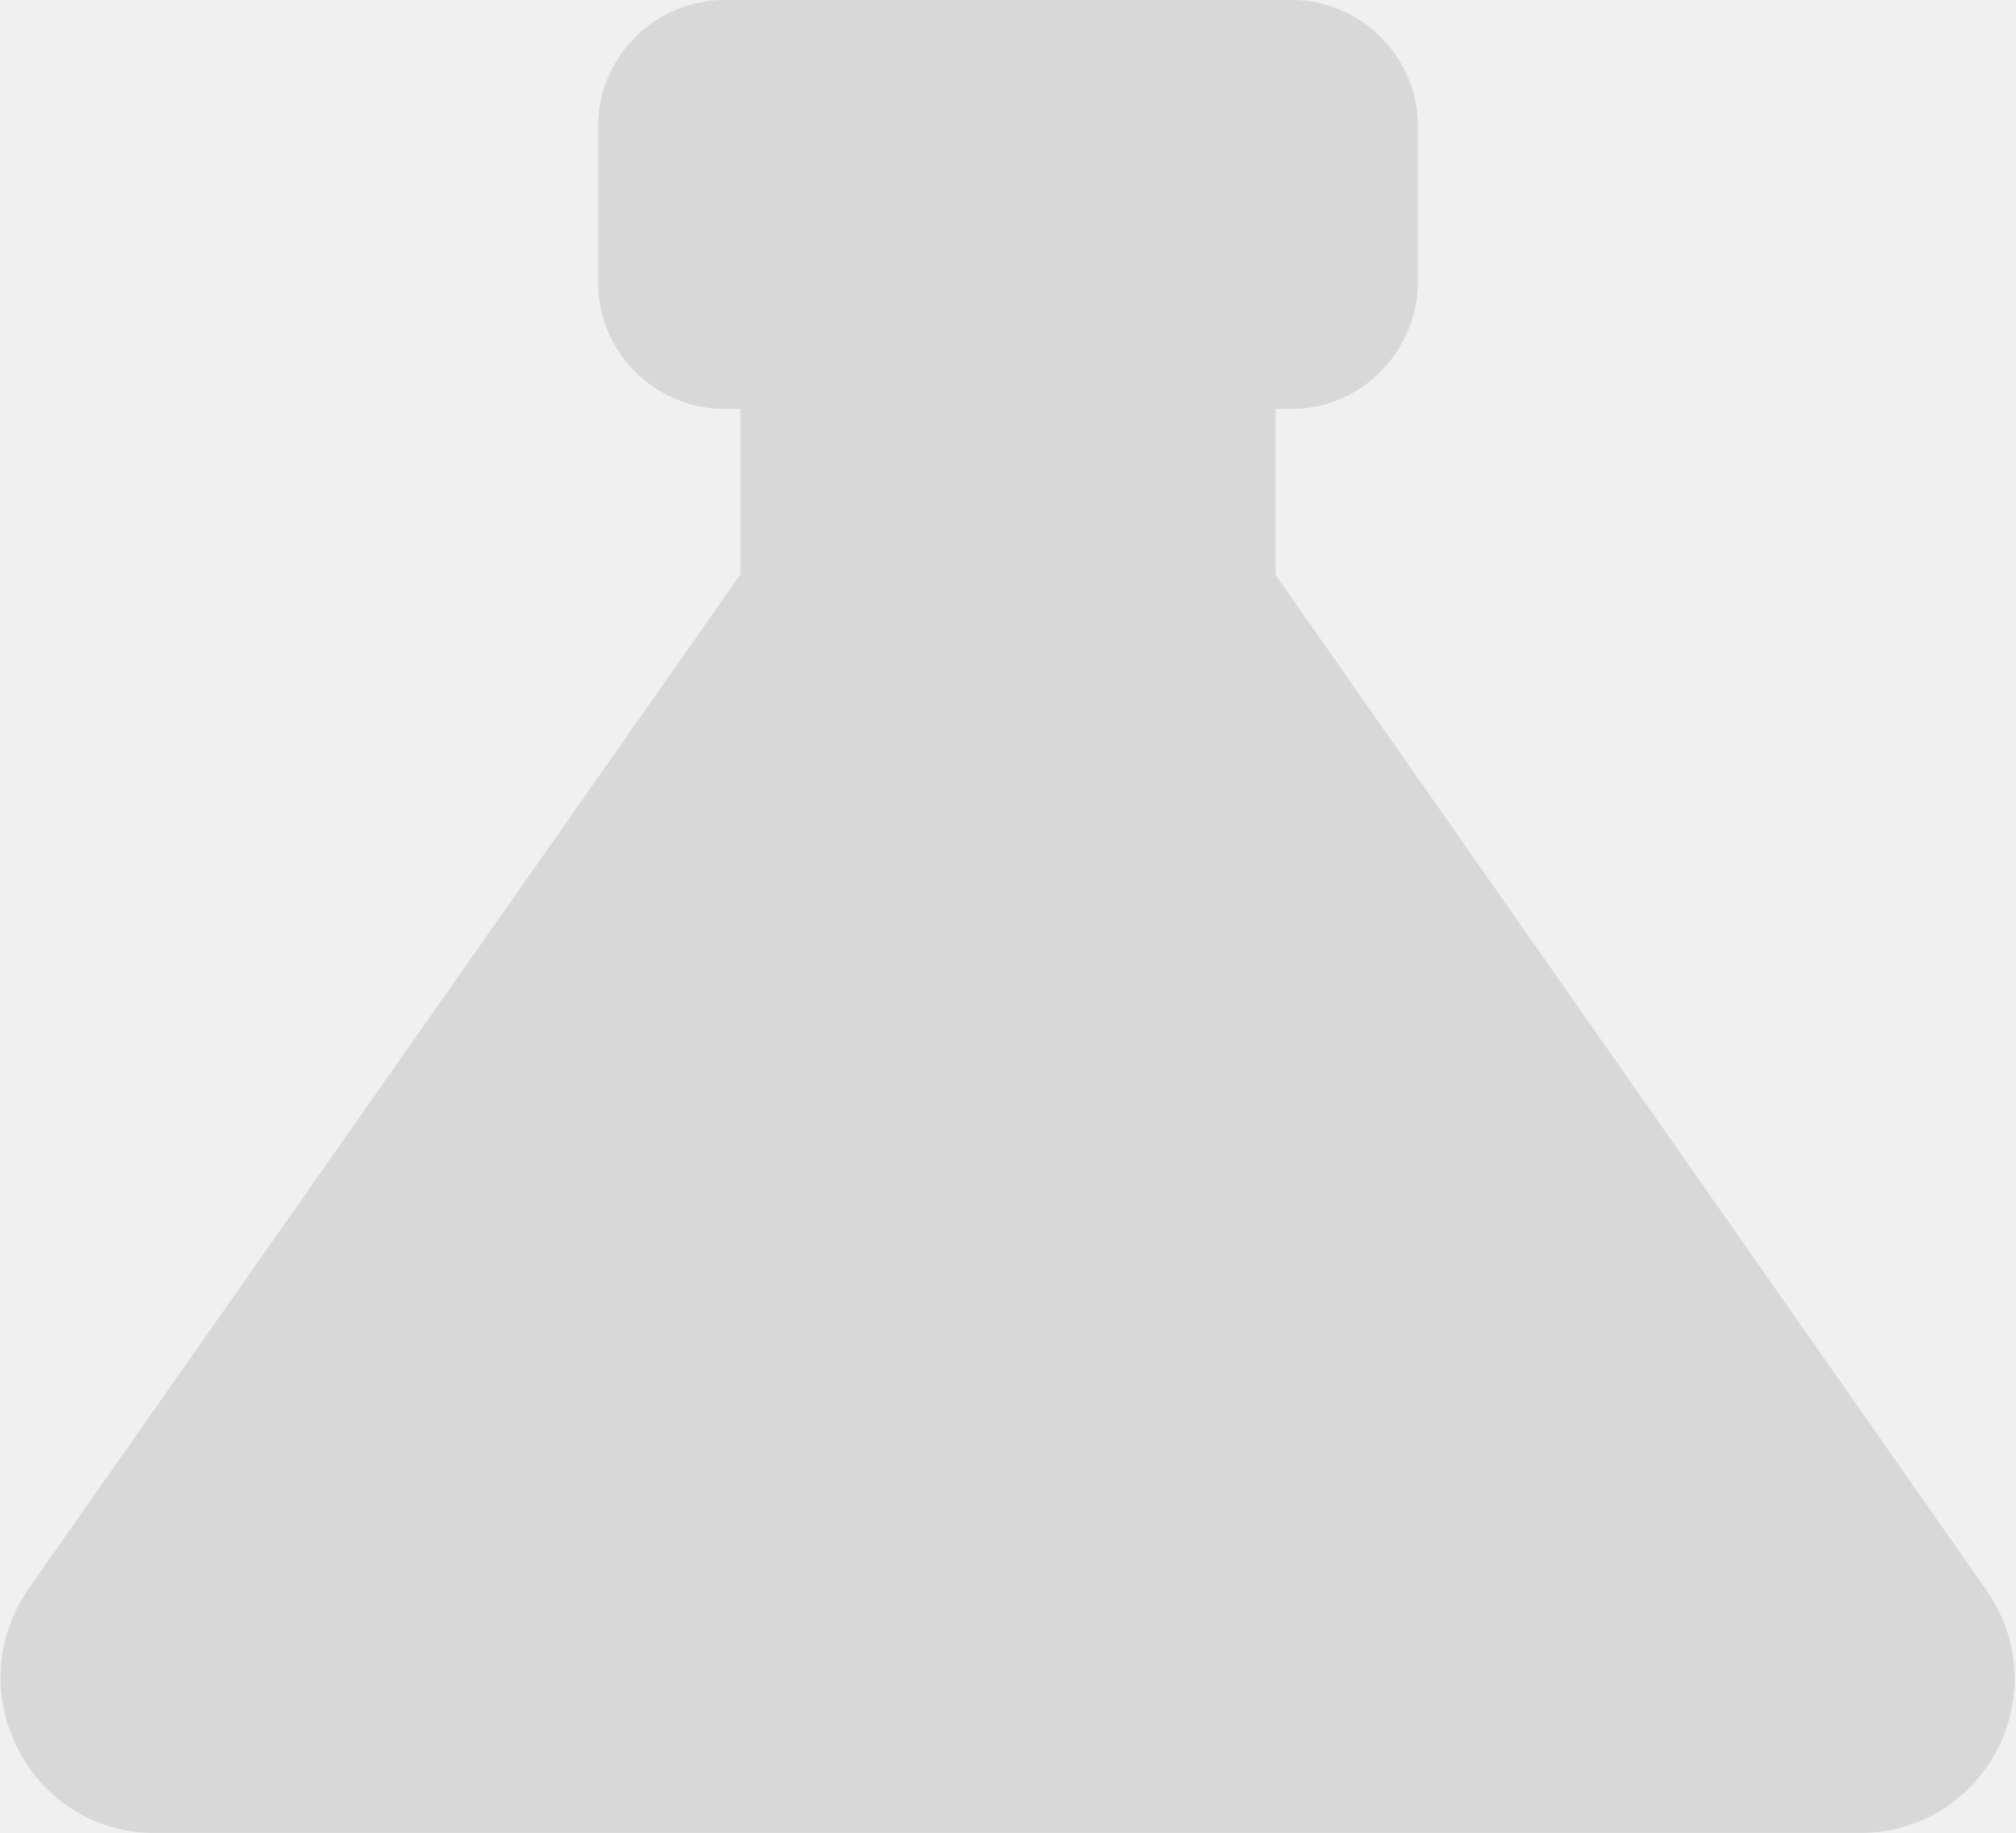
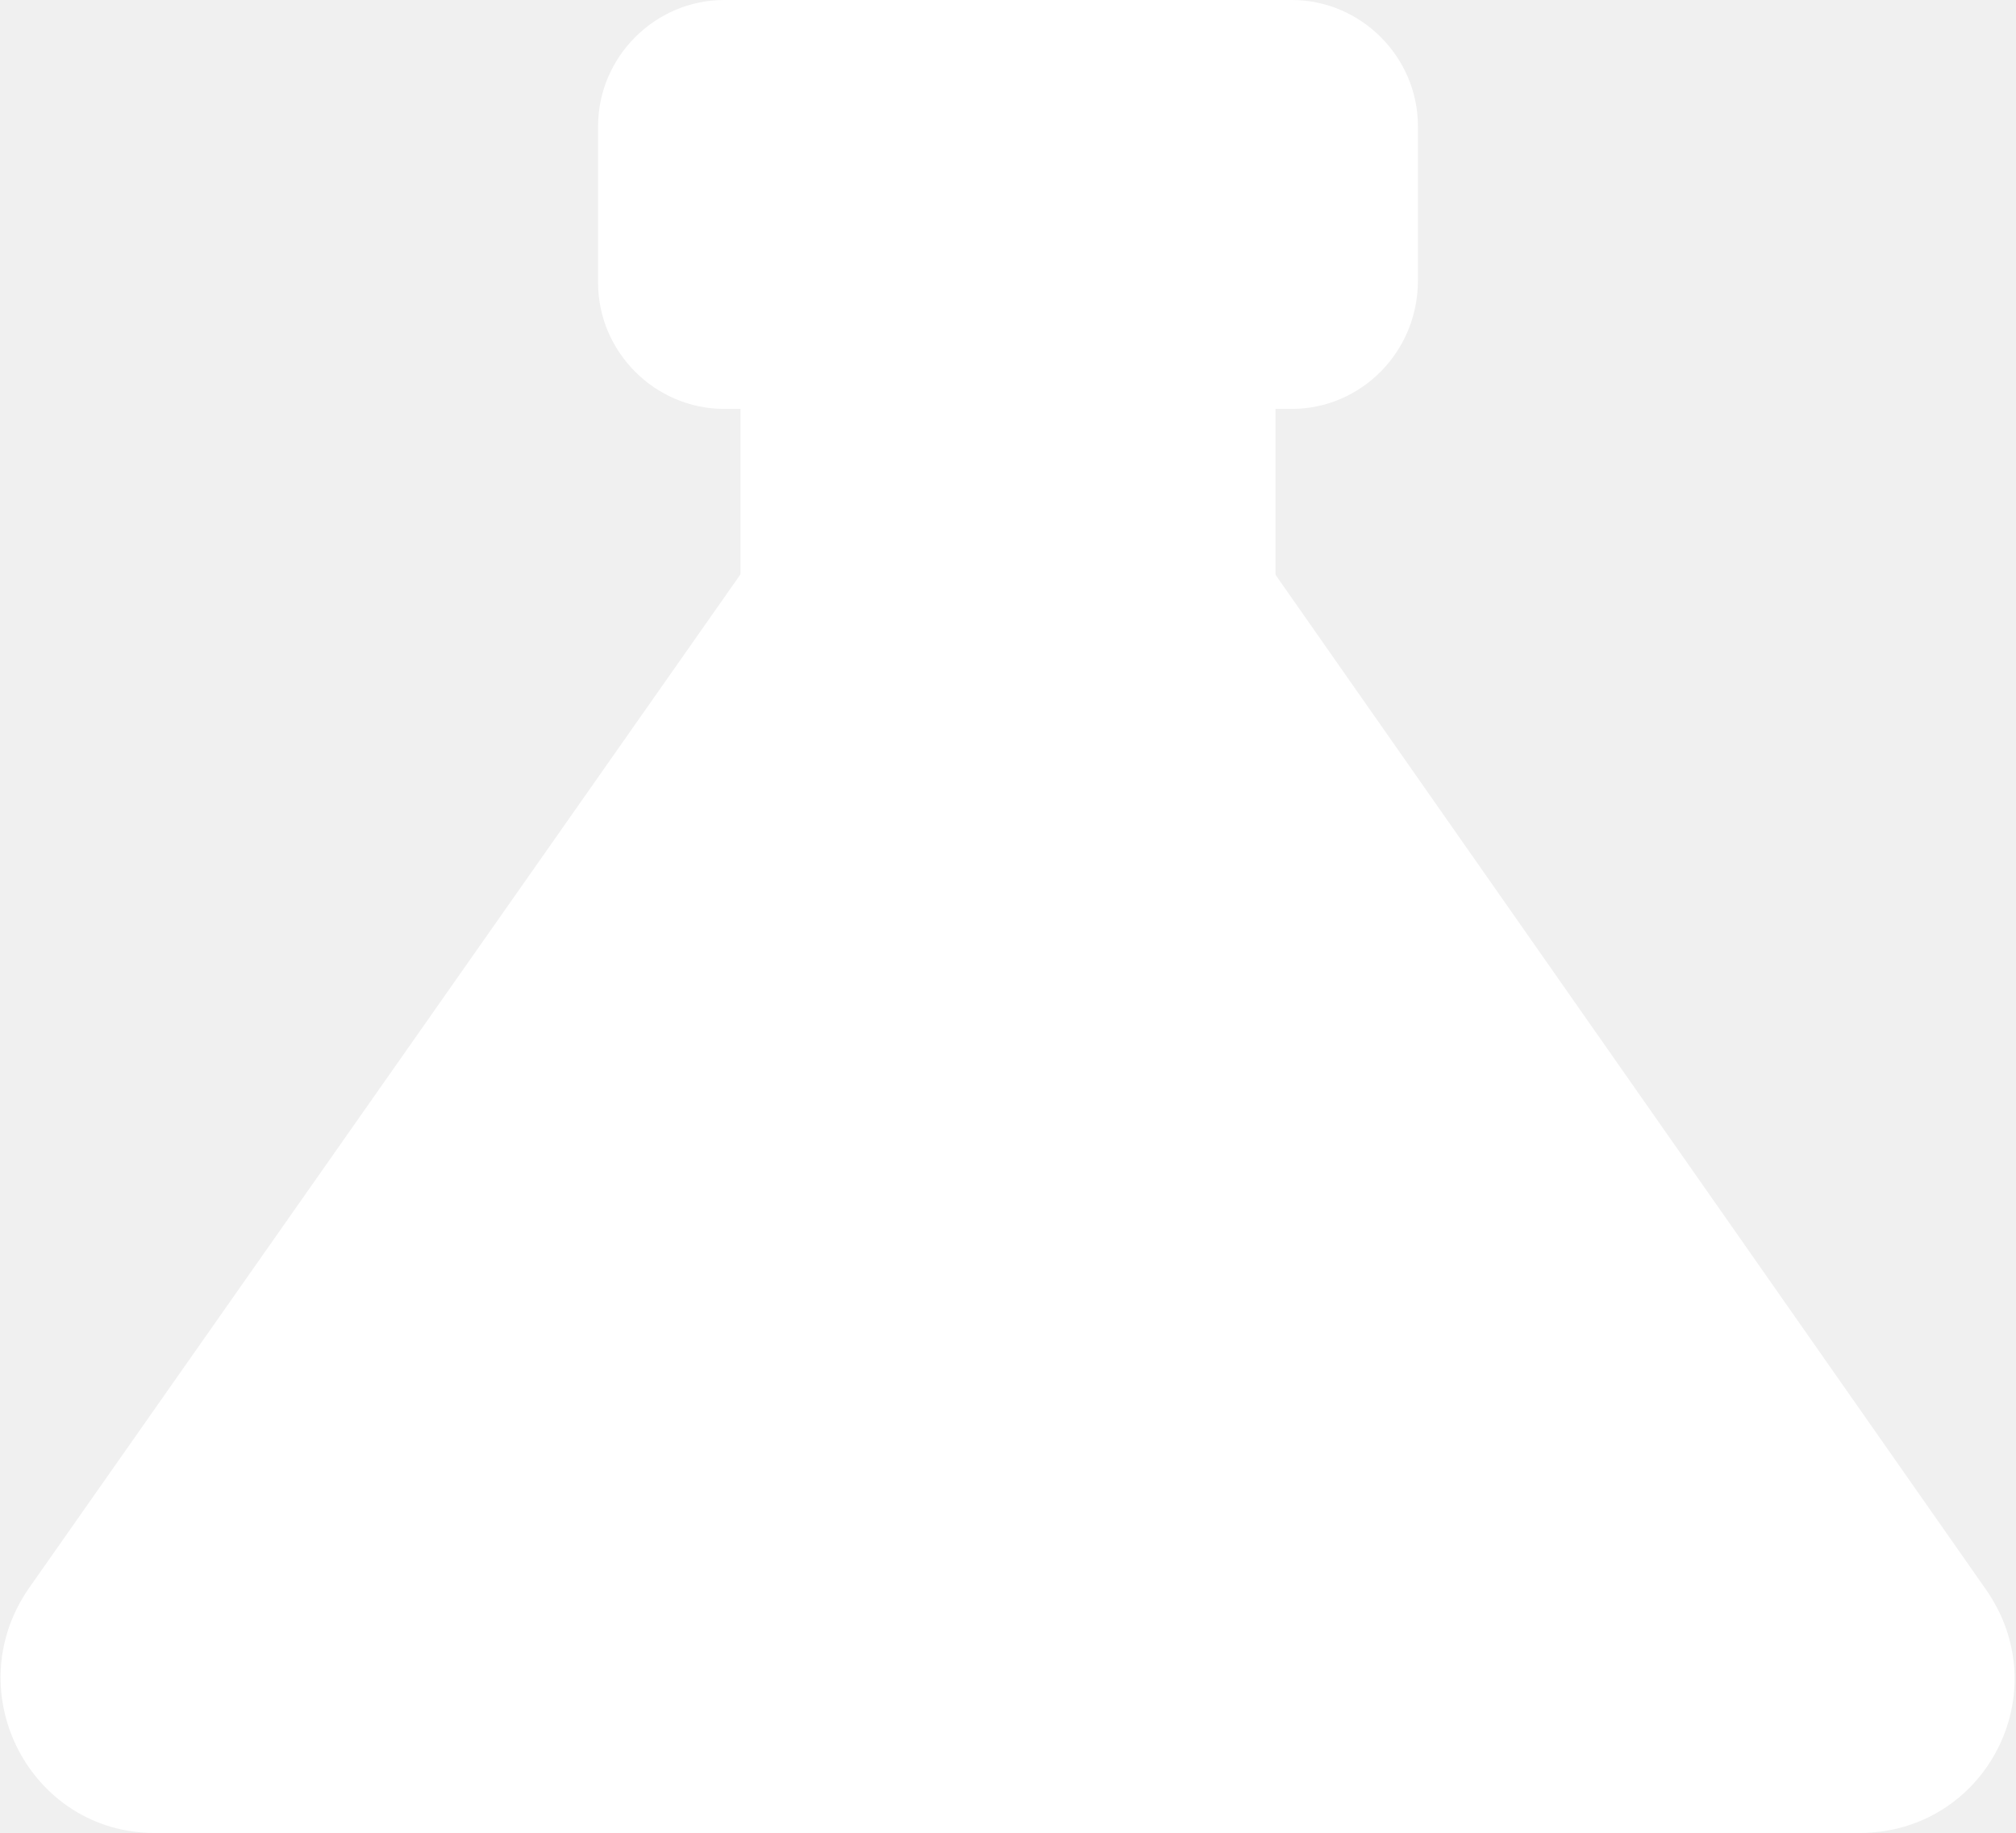
<svg xmlns="http://www.w3.org/2000/svg" version="1.1" id="Calque_1" x="0px" y="0px" viewBox="0 0 99.1 90.1" style="enable-background:new 0 0 99.1 90.1;" xml:space="preserve">
  <style type="text/css">
- 	.st0{fill:#D8D8D8;}
+ 	.st0{fill:#FFFFFF;}
</style>
  <g id="XMLID_159_">
    <path id="XMLID_131_" class="st0" d="M63.5,20.1H35.6c-3.4,0-6.2-2.8-6.2-6.2V6.2c0-3.4,2.8-6.2,6.2-6.2h27.9   c3.4,0,6.2,2.8,6.2,6.2v7.6C69.7,17.3,66.9,20.1,63.5,20.1z" />
    <path id="XMLID_162_" class="st0" d="M43.3,18.4L1.4,78.1c-3.5,5.1,0.1,12,6.2,12h83.8c6.2,0,9.8-6.9,6.2-12L55.8,18.4   C52.7,14.1,46.3,14.1,43.3,18.4z" />
    <rect id="XMLID_158_" x="36.4" y="14.4" class="st0" width="26.3" height="26.2" />
  </g>
</svg>
